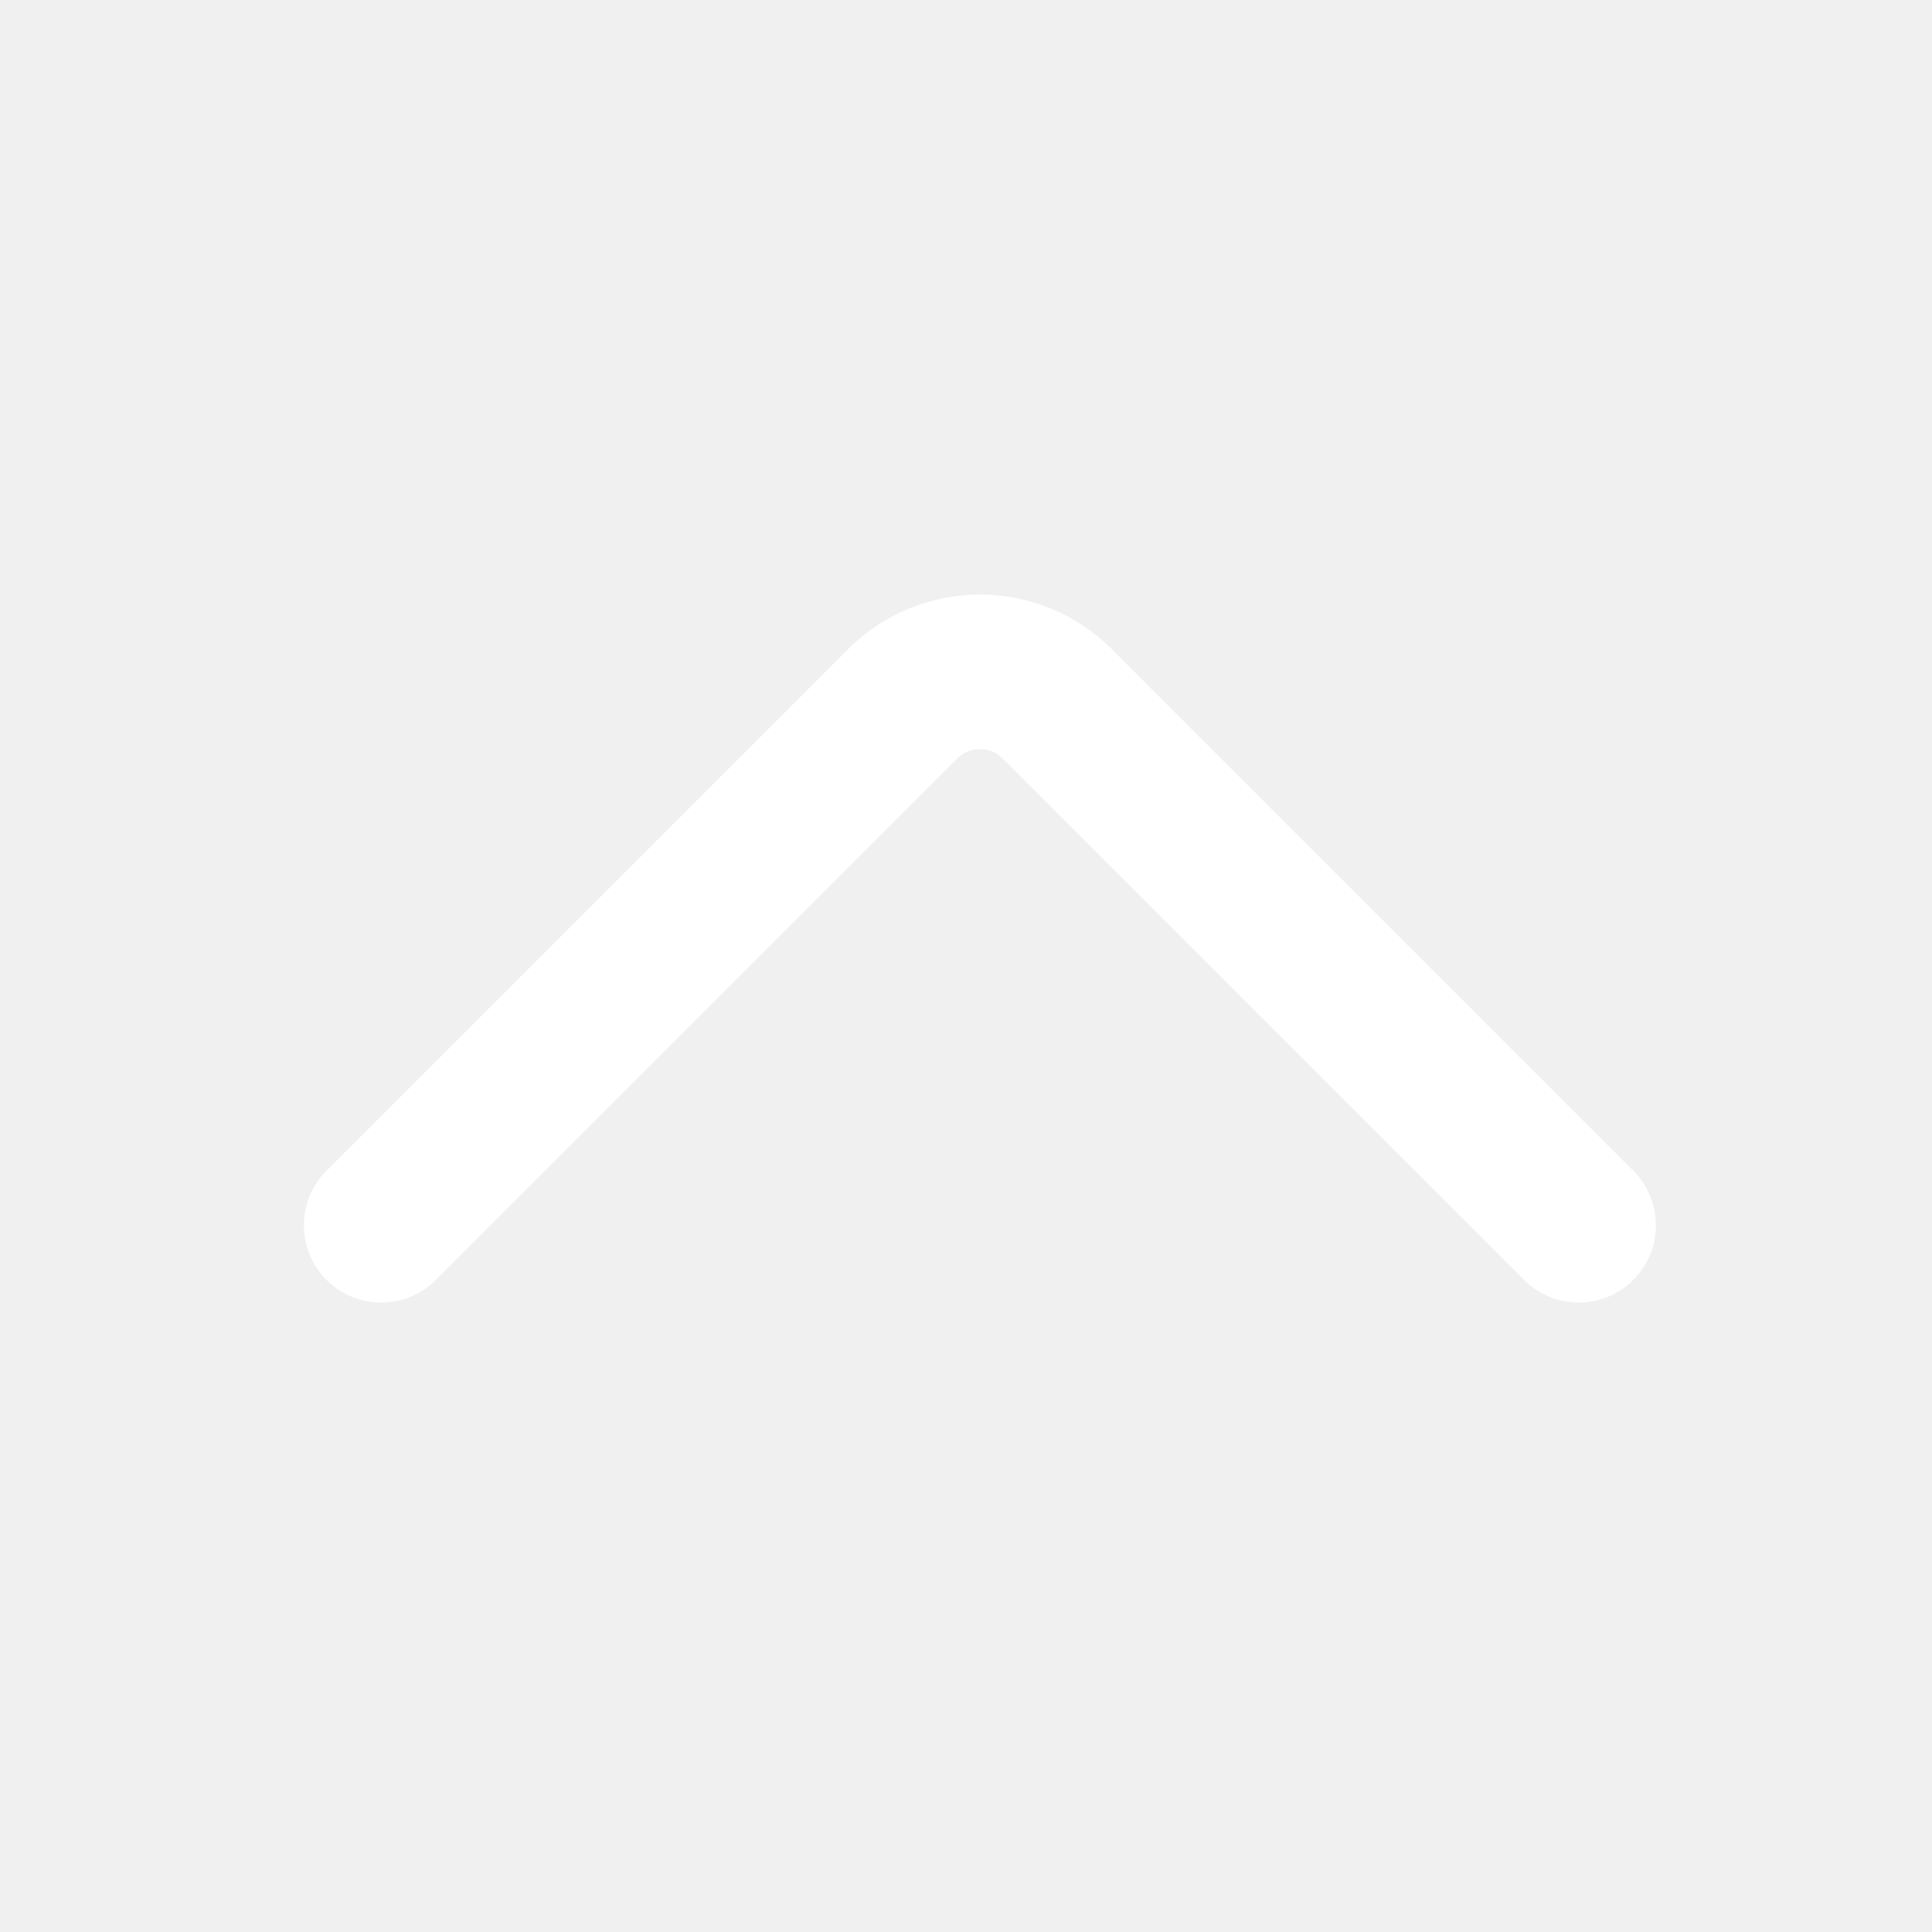
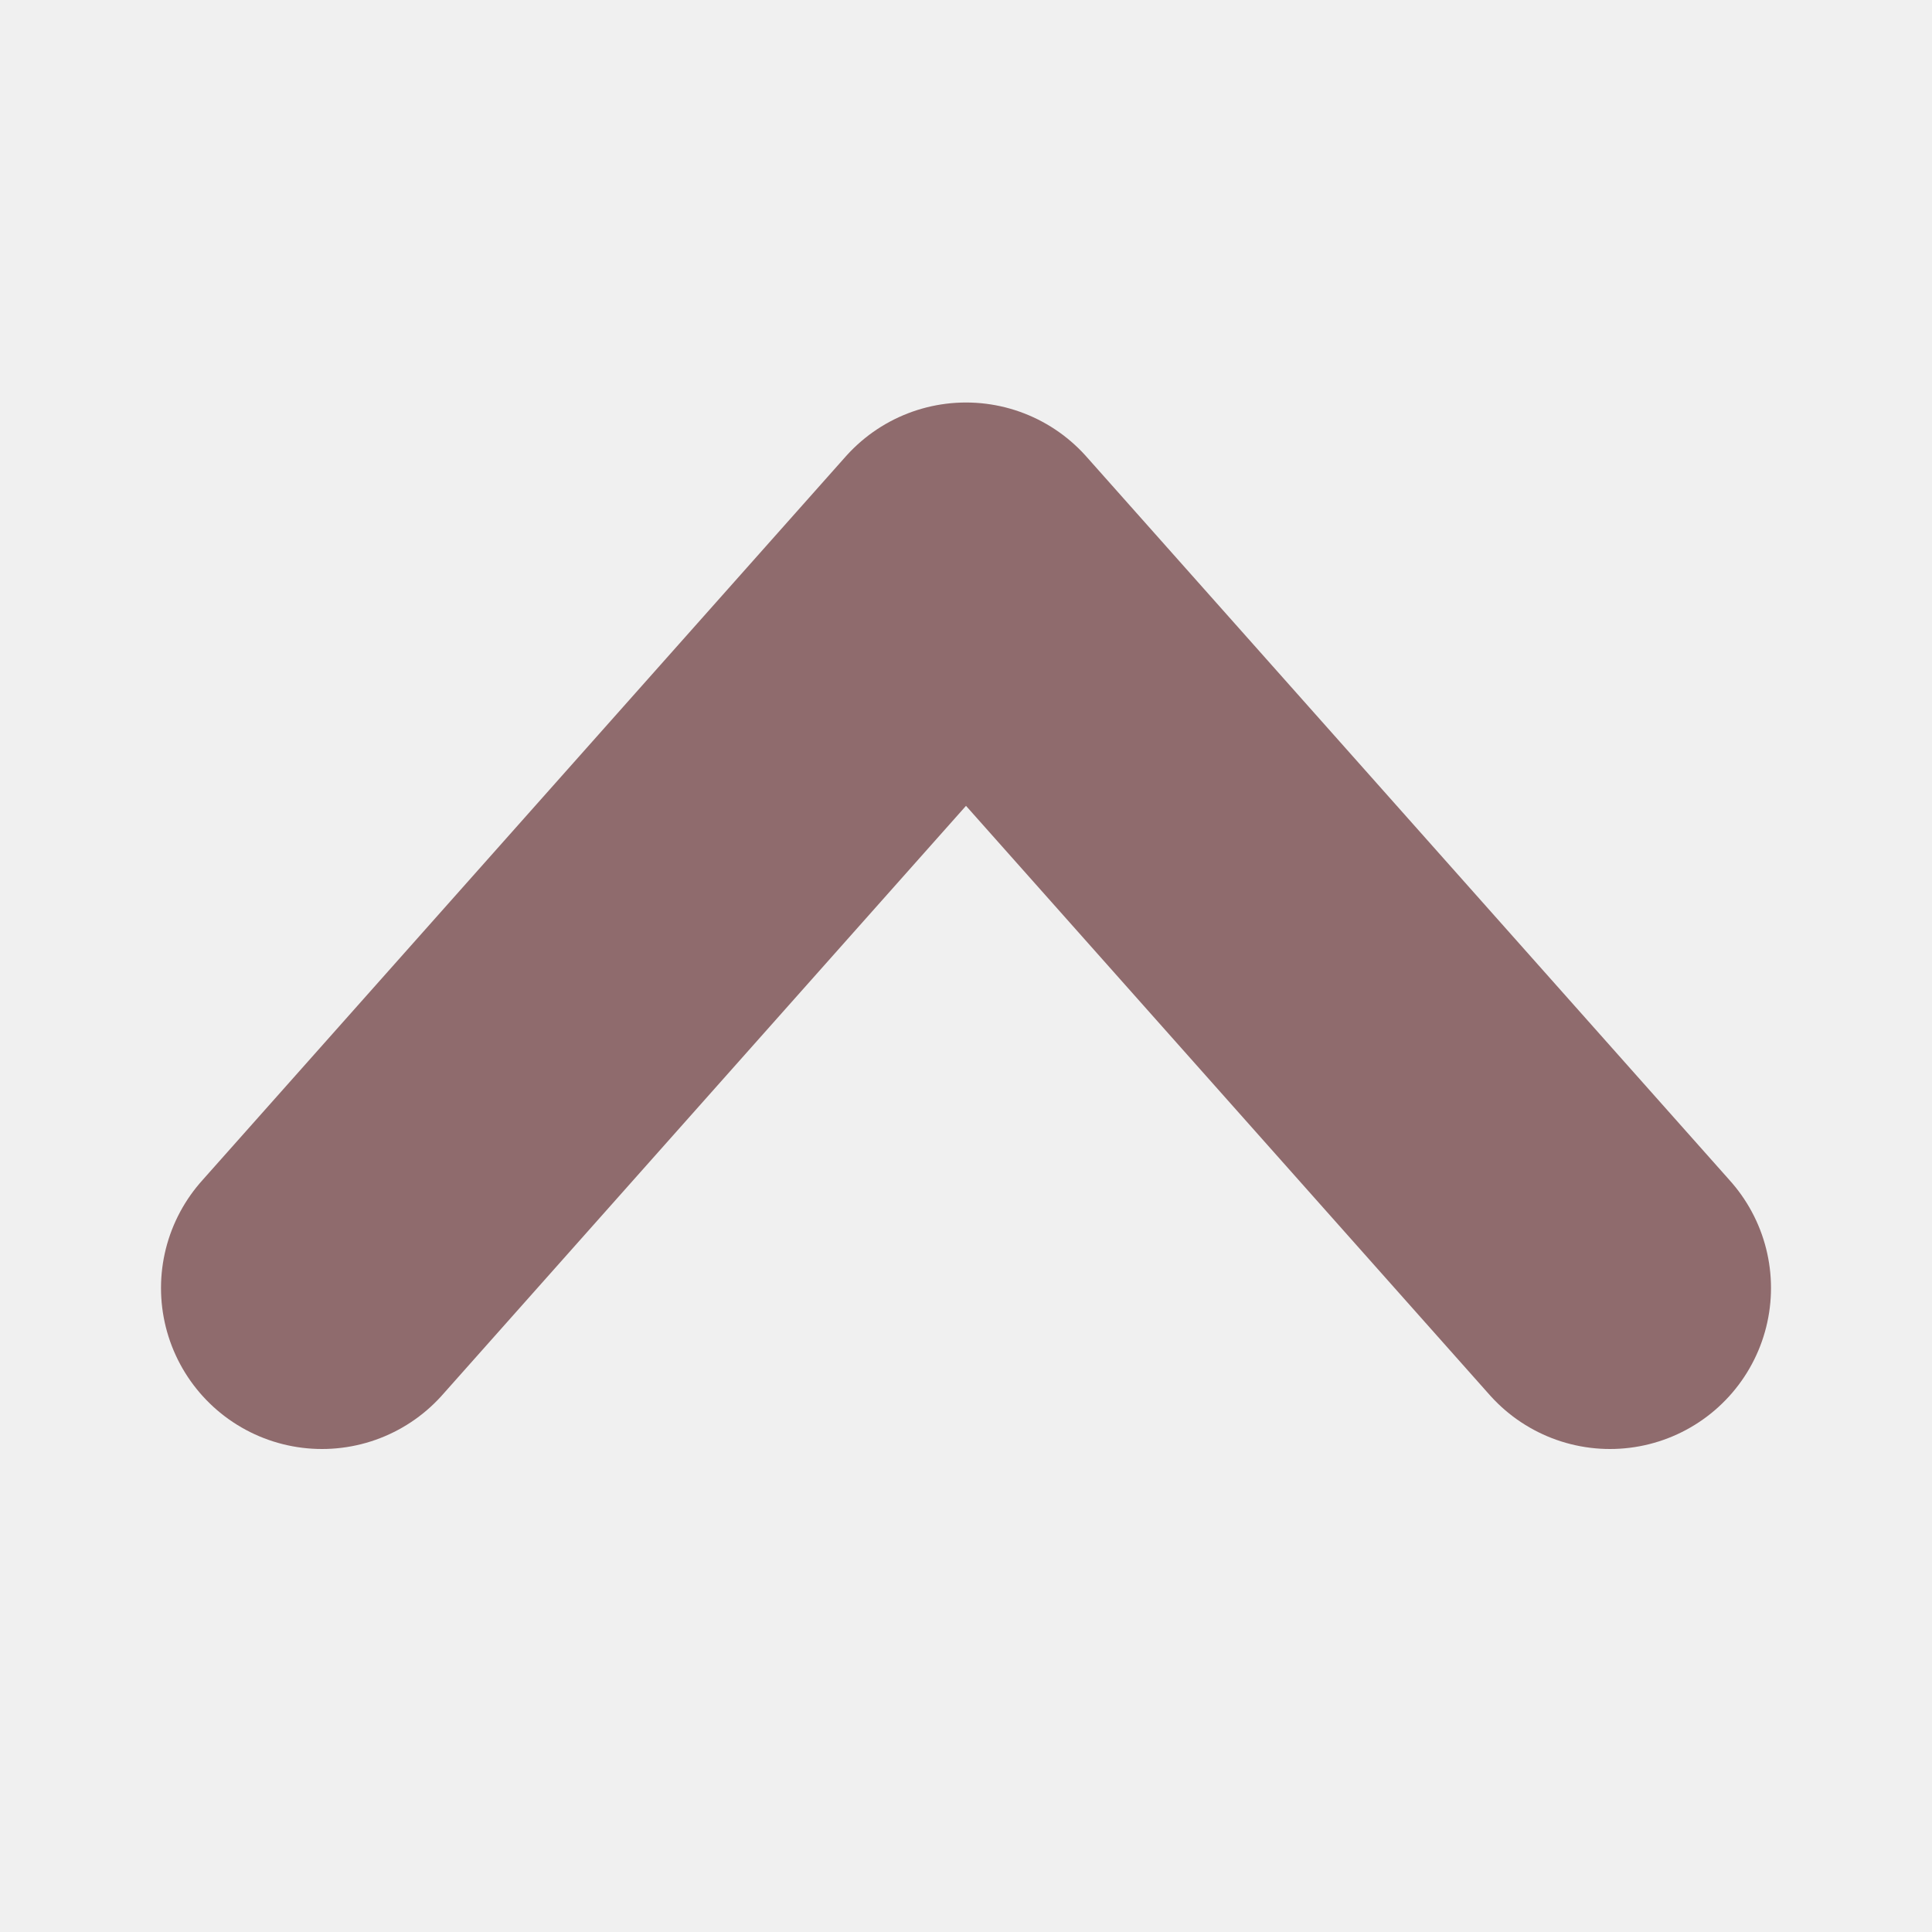
- <svg xmlns="http://www.w3.org/2000/svg" version="1.1" id="圖層_1" x="0px" y="0px" viewBox="0 0 100 100" style="enable-background:new 0 0 100 100;" xml:space="preserve">
-   <style type="text/css">
- 	.st0{fill:none;stroke:#FFFFFF;stroke-width:8;stroke-linecap:round;stroke-linejoin:round;stroke-miterlimit:10;}
- </style>
-   <path class="st0" d="M19.73,63.42l26.98-26.98c2.22-2.22,5.81-2.22,8.02,0l26.98,26.98" />
+ <svg xmlns="http://www.w3.org/2000/svg" width="24" height="24" viewBox="0 0 24 24" fill="none">
+   <path d="M20 16L12 7L4 16" stroke="#8F6B6D" stroke-width="4" stroke-linecap="round" stroke-linejoin="round" />
</svg>
